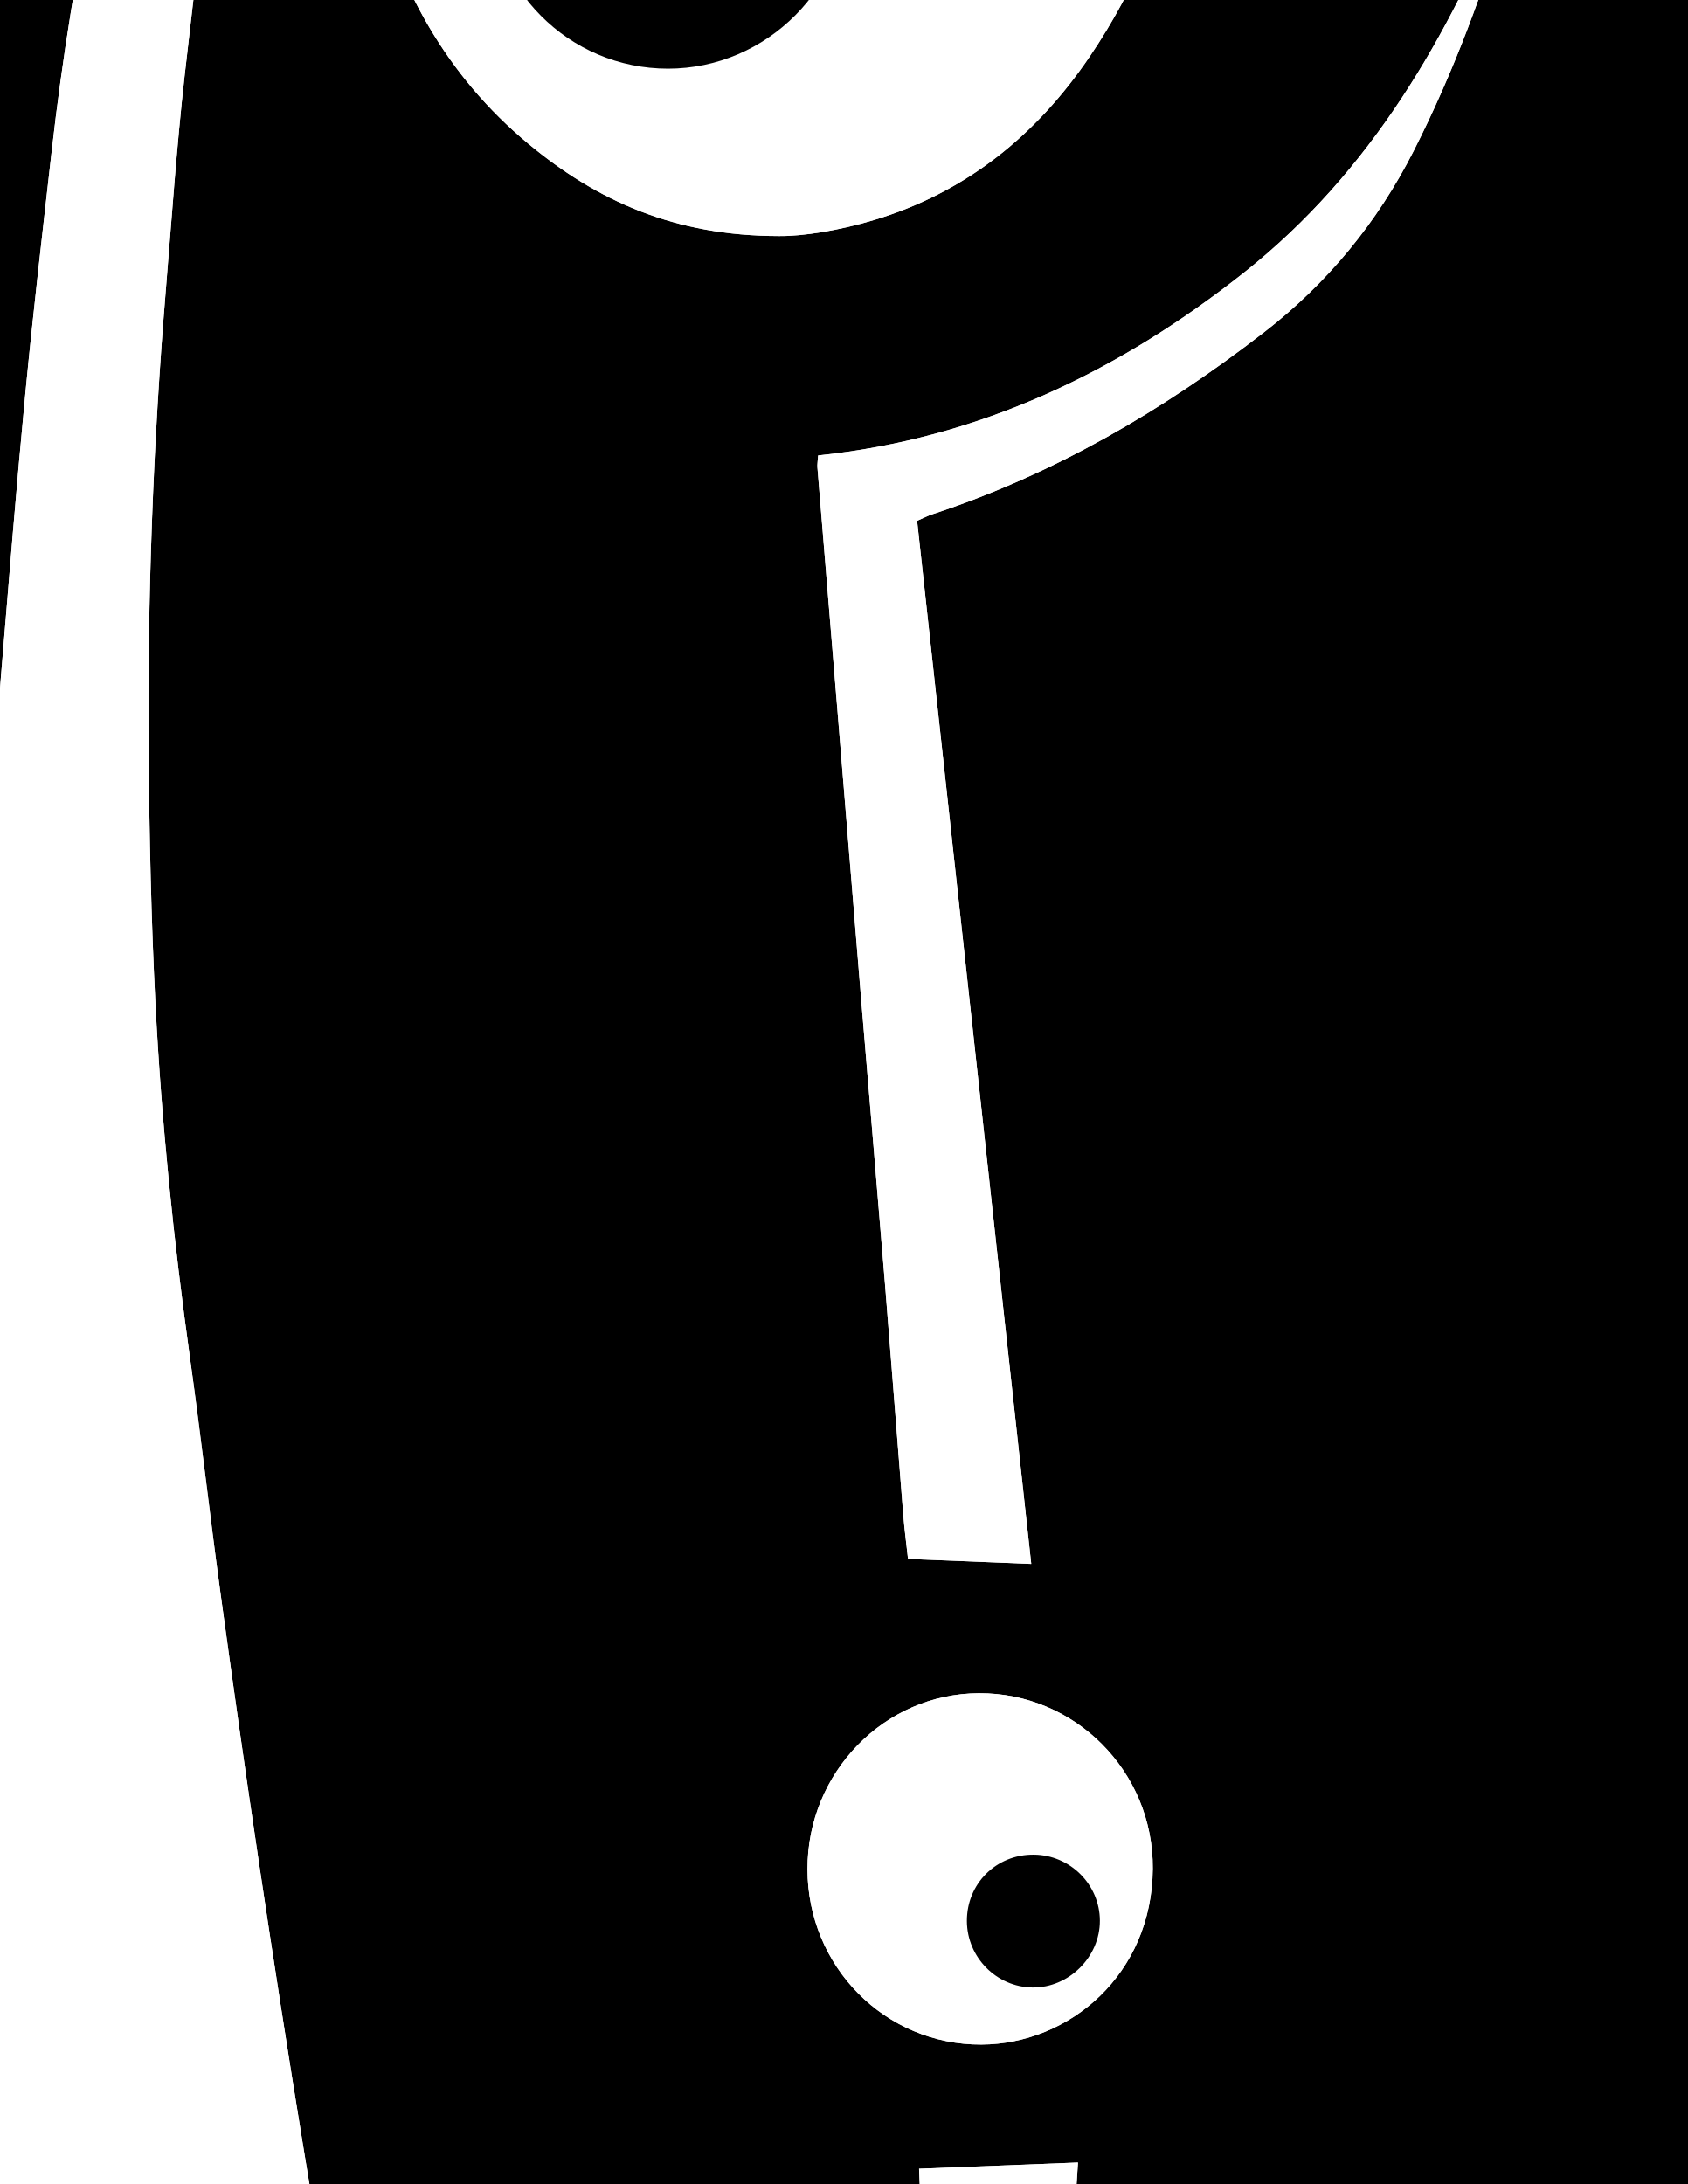
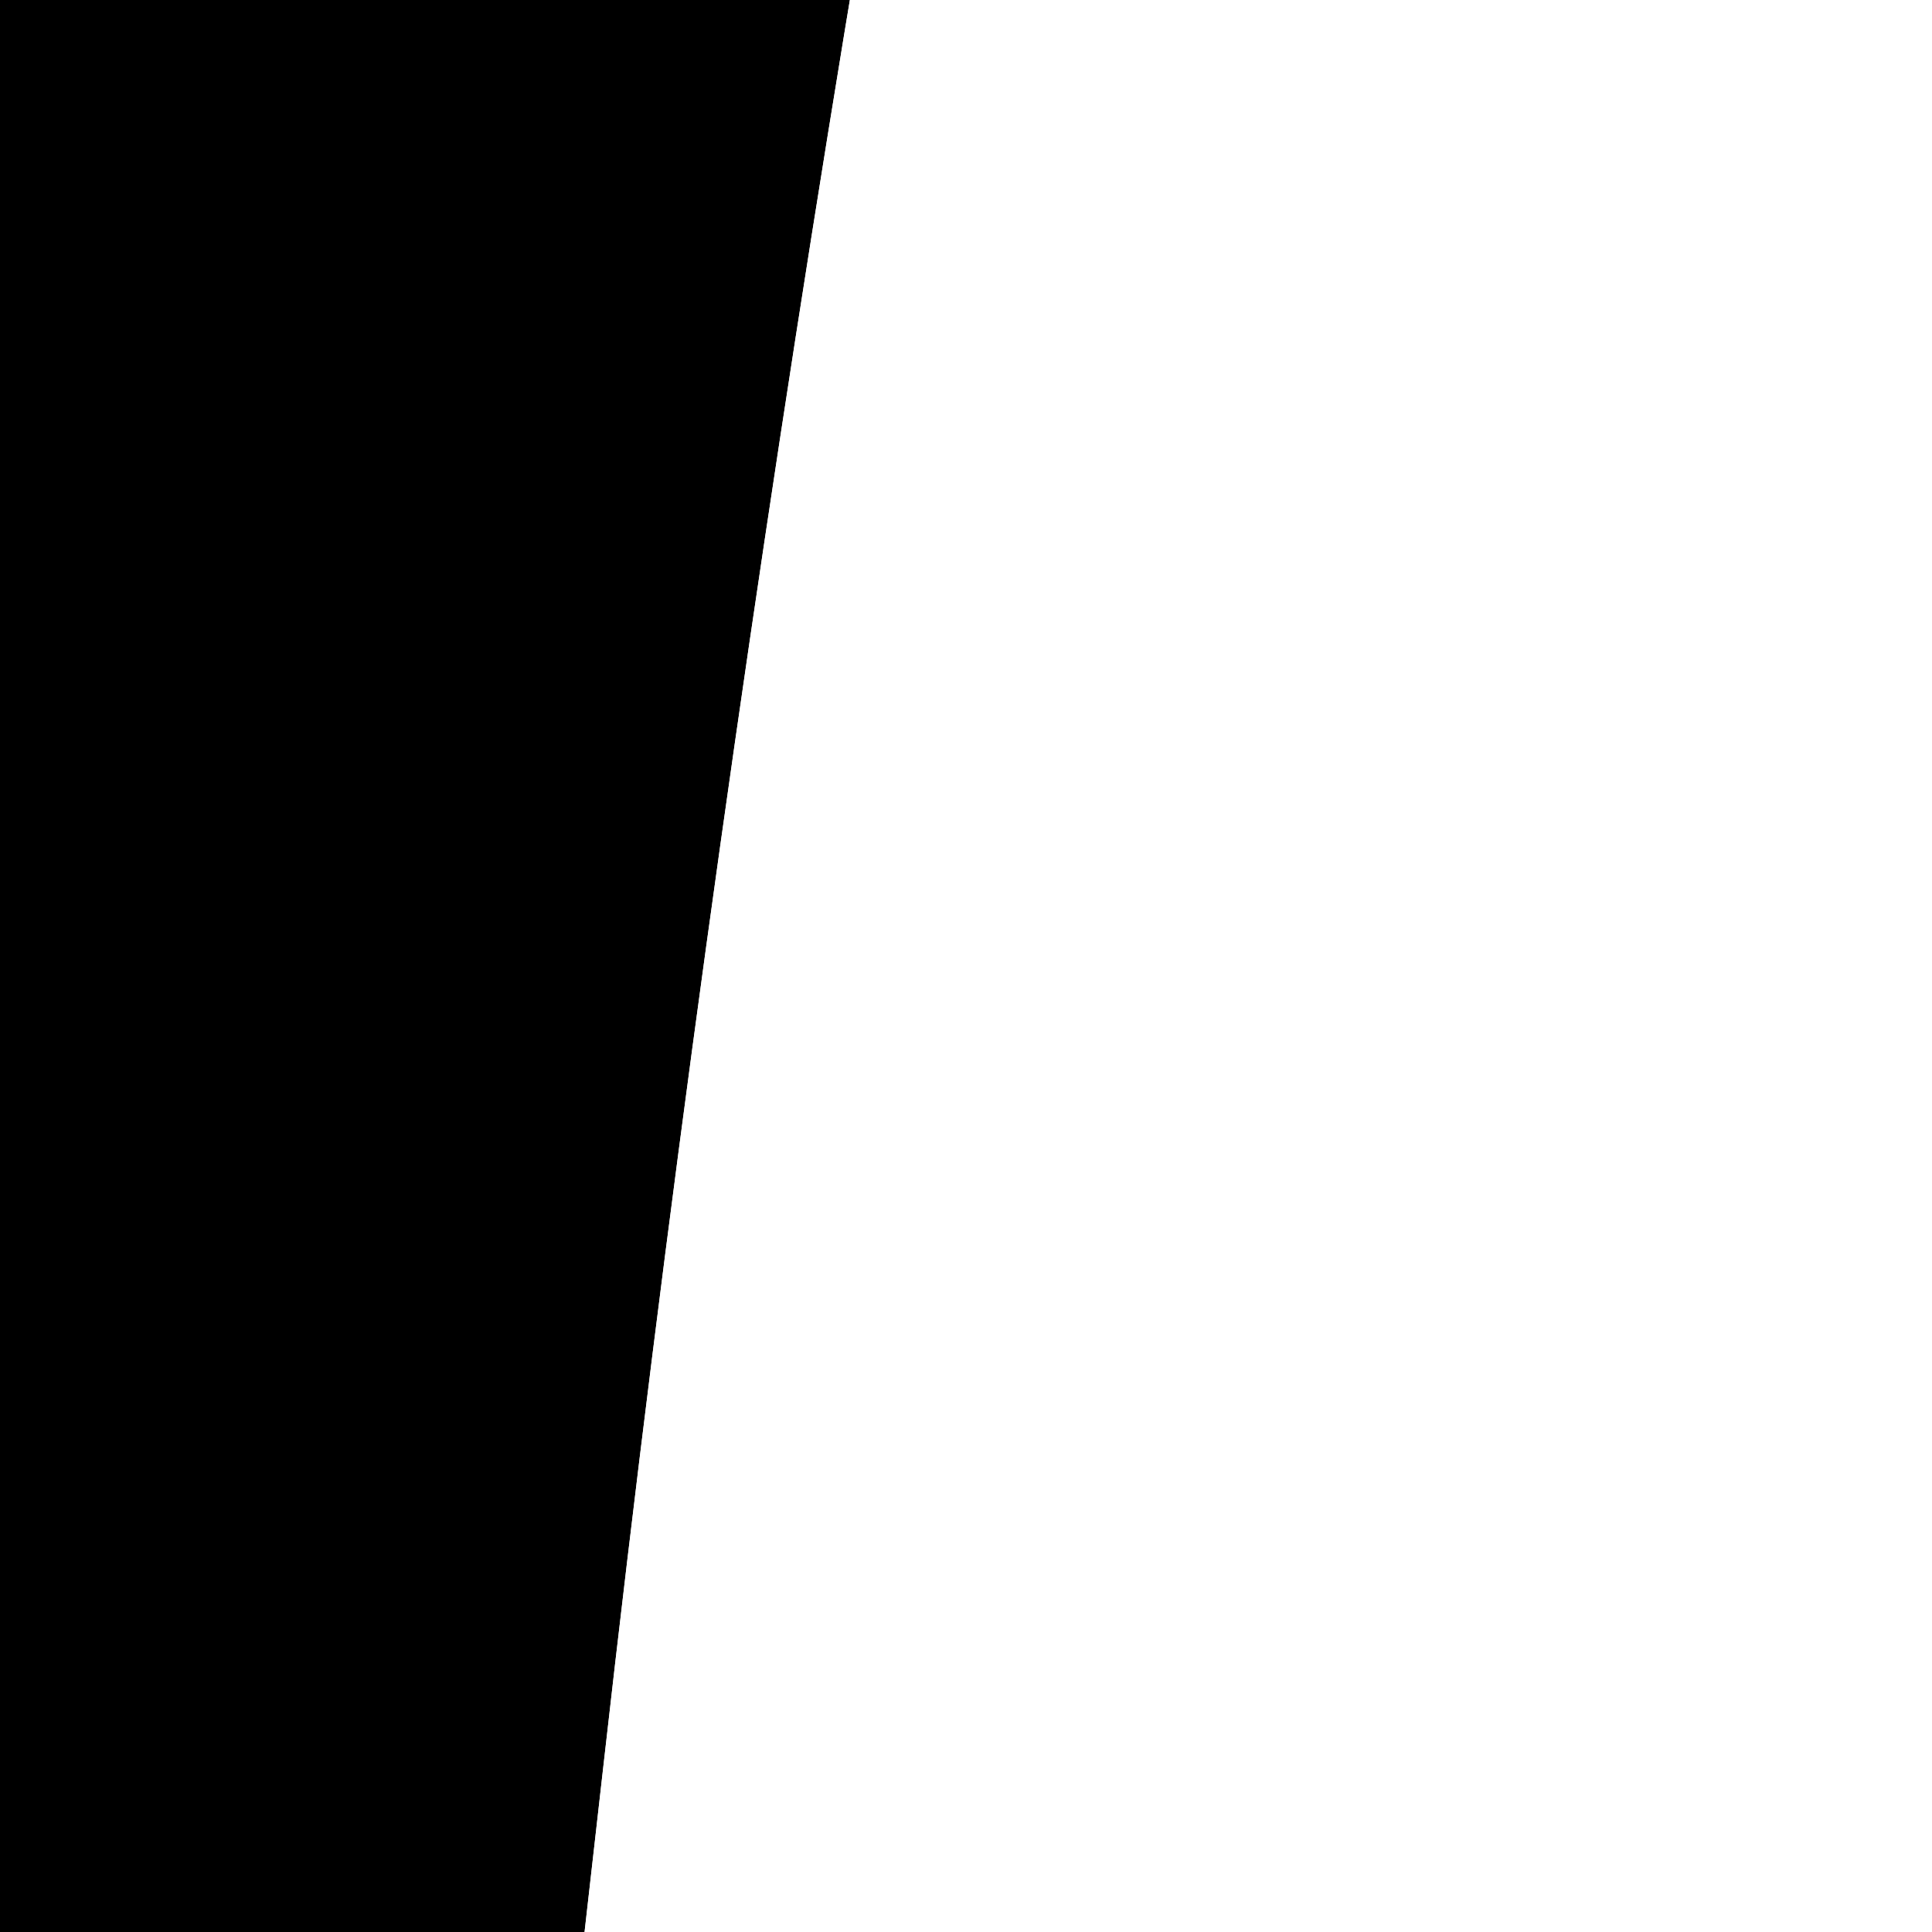
- <svg xmlns="http://www.w3.org/2000/svg" version="1.1" id="Layer_1" x="0px" y="0px" viewBox="0 0 612 792" style="enable-background:new 0 0 612 792;" xml:space="preserve">
+ <svg xmlns="http://www.w3.org/2000/svg" version="1.1" id="Layer_1" x="0px" y="0px" viewBox="0 0 60 60" style="enable-background:new 0 0 612 792;" xml:space="preserve">
  <style type="text/css">
	.st0{fill:#FFFFFF;}
</style>
  <g>
    <g>
      <path class="st0" d="M-569-954c583,0,1166,0,1749,0c0,900.25,0,1800.5,0,2700.75c-583,0-1166,0-1749,0    C-569,846.5-569-53.75-569-954z M1045.08,1656.91c0.24-2.65,0.48-4.12,0.5-5.59c0.37-25.49,1.31-50.98,0.95-76.46    c-0.7-49.97-1.57-99.95-3.45-149.88c-1.42-37.69-4.18-75.34-6.96-112.96c-2.14-28.89-4.55-57.79-8.12-86.53    c-4.58-36.91-10.25-73.7-15.77-110.49c-6.53-43.5-15.48-86.52-28.17-128.66c-31.19-103.57-67.14-205.51-107.65-305.78    c-31.61-78.24-65.05-155.74-96.64-233.99c-39.73-98.39-78.16-197.3-120.92-294.44c-7.17-16.28-12.24-33.31-14.31-51.04    c-1.79-15.38-2.58-30.87-4.46-46.23c-6.65-54.38-17.63-107.9-33.27-160.42c-23.38-78.54-55.35-153.58-93.66-225.88    c-46.78-88.28-98.98-173.01-165.3-248.33c-2.64-3-4.52-7.32-5.23-11.29c-5.84-32.69-11.32-65.44-16.92-98.17    c-7.12-41.59-14.26-83.18-21.43-124.76c-0.77-4.48-1.85-8.91-2.79-13.37c-1.57,1.68-2.2,3.28-2.49,4.94    c-13.16,76.52-26.31,153.05-39.36,229.59c-1.04,6.12-3.46,11.22-7.5,15.96c-11.67,13.68-23.49,27.28-34.43,41.53    C143.69-438.9,84.57-333.84,36.99-222.08C-5.99-121.12-33.76-16.41-41.79,93.29c-1.17,16.01-4.53,31.63-10.54,46.59    c-5.12,12.74-10.22,25.49-15.52,38.16c-25.03,59.89-50.45,119.63-75.1,179.68c-23.79,57.97-45.82,116.68-70.37,174.32    c-53.54,125.7-103.66,252.65-146.71,382.38c-27.14,81.77-47.5,165.05-58.73,250.44c-5.92,45.05-11.14,90.25-14.8,135.54    c-4.17,51.53-6.89,103.21-9.09,154.87c-2.7,63.18-2.25,126.42-1.26,189.65c0.06,3.7,0.51,7.39,0.81,11.45c17.83,0,35.21,0,53.01,0    c0.87-2.65,1.76-5.2,2.55-7.78c11.44-37.48,22.47-75.1,34.38-112.43c25.06-78.52,52.97-155.98,85.19-231.9    c32.61-76.84,77.17-145.41,136.99-203.85c25.79-25.19,53.18-48.43,82.94-68.81c2.52-1.73,5.23-3.19,8.74-5.31    c6.55,68.14,12.95,134.81,19.44,202.33c19.5-6.48,37.84-12.58,57.48-19.11c0.27,37.76,0.52,74.04,0.79,111.42    c22.85-9.62,43.89-20.16,66.26-29.35c6.62,37.65,13.04,74.19,19.48,110.82c2.25,0.22,3.71,0.55,5.15,0.49    c22.7-1.02,45.4-2.1,68.1-3.14c28.19-1.29,56.38-3.67,84.56-3.58c39.69,0.13,79.37,1.94,119.05,3.31    c23.46,0.81,46.9,2.17,70.35,3.25c5.89,0.27,6.28-0.07,7.29-5.82c4.04-23.12,8.04-46.24,12.08-69.36    c2.06-11.75,4.19-23.49,6.49-36.32c22.38,10.06,44.05,19.8,66.57,29.92c0-13.52,0-25.73,0-37.95c0-12.25-0.02-24.49,0-36.74    c0.02-12.09-0.09-24.18,0.09-37.11c19.79,6.55,38.35,12.69,57.73,19.09c6.54-67.76,12.97-134.46,19.55-202.62    c4.77,3.11,8.33,5.26,11.71,7.68c85.3,60.94,152.98,137,198.94,231.78c26.08,53.78,47.27,109.54,67.56,165.67    c25.98,71.87,48.62,144.82,70.13,218.13c0.82,2.8,1.81,5.56,2.56,7.83C1010.07,1656.91,1027.24,1656.91,1045.08,1656.91z" />
      <path d="M1045.08,1656.91c-17.84,0-35,0-53.03,0c-0.75-2.27-1.73-5.03-2.56-7.83c-21.51-73.31-44.15-146.26-70.13-218.13    c-20.29-56.13-41.49-111.89-67.56-165.67c-45.95-94.77-113.64-170.84-198.94-231.78c-3.38-2.41-6.94-4.56-11.71-7.68    c-6.58,68.16-13.01,134.85-19.55,202.62c-19.38-6.41-37.94-12.55-57.73-19.09c-0.17,12.93-0.07,25.02-0.09,37.11    c-0.02,12.25,0,24.49,0,36.74c0,12.22,0,24.43,0,37.95c-22.51-10.12-44.19-19.86-66.57-29.92c-2.29,12.83-4.43,24.57-6.49,36.32    c-4.05,23.12-8.04,46.24-12.08,69.36c-1,5.74-1.4,6.09-7.29,5.82c-23.45-1.08-46.89-2.44-70.35-3.25    c-39.68-1.37-79.36-3.19-119.05-3.31c-28.18-0.09-56.38,2.29-84.56,3.58c-22.7,1.04-45.4,2.12-68.1,3.14    c-1.44,0.06-2.9-0.26-5.15-0.49c-6.44-36.63-12.86-73.17-19.48-110.82c-22.37,9.2-43.4,19.73-66.26,29.35    c-0.26-37.38-0.52-73.66-0.79-111.42c-19.64,6.53-37.98,12.63-57.48,19.11c-6.49-67.53-12.89-134.2-19.44-202.33    c-3.51,2.12-6.22,3.58-8.74,5.31c-29.76,20.38-57.15,43.61-82.94,68.81c-59.82,58.44-104.37,127.01-136.99,203.85    c-32.22,75.92-60.13,153.38-85.19,231.9c-11.92,37.33-22.94,74.95-34.38,112.43c-0.79,2.58-1.68,5.13-2.55,7.78    c-17.8,0-35.18,0-53.01,0c-0.3-4.06-0.75-7.75-0.81-11.45c-0.99-63.23-1.44-126.47,1.26-189.65    c2.21-51.66,4.92-103.34,9.09-154.87c3.67-45.28,8.88-90.48,14.8-135.54c11.23-85.39,31.59-168.67,58.73-250.44    c43.06-129.73,93.18-256.68,146.71-382.38c24.55-57.64,46.58-116.35,70.37-174.32c24.65-60.05,50.07-119.78,75.1-179.68    c5.29-12.67,10.4-25.42,15.52-38.16c6-14.96,9.36-30.58,10.54-46.59c8.04-109.69,35.81-214.4,78.79-315.37    C84.57-333.84,143.69-438.9,217.7-535.35c10.94-14.26,22.76-27.85,34.43-41.53c4.04-4.74,6.46-9.84,7.5-15.96    c13.05-76.54,26.2-153.07,39.36-229.59c0.29-1.66,0.91-3.27,2.49-4.94c0.94,4.45,2.01,8.88,2.79,13.37    c7.17,41.58,14.31,83.17,21.43,124.76c5.61,32.73,11.08,65.48,16.92,98.17c0.71,3.98,2.59,8.29,5.23,11.29    c66.31,75.32,118.52,160.06,165.3,248.33c38.32,72.31,70.28,147.34,93.66,225.88c15.64,52.52,26.62,106.04,33.27,160.42    c1.88,15.36,2.67,30.86,4.46,46.23c2.06,17.73,7.14,34.76,14.31,51.04c42.77,97.14,81.19,196.05,120.92,294.44    c31.6,78.24,65.04,155.74,96.64,233.99c40.51,100.27,76.46,202.21,107.65,305.78c12.69,42.14,21.64,85.16,28.17,128.66    c5.52,36.79,11.19,73.58,15.77,110.49c3.56,28.74,5.98,57.64,8.12,86.53c2.79,37.62,5.55,75.27,6.96,112.96    c1.88,49.93,2.74,99.91,3.45,149.88c0.36,25.48-0.57,50.97-0.95,76.46C1045.55,1652.79,1045.32,1654.26,1045.08,1656.91z     M172.47,1123.59c-0.19-1.98-0.19-3.45-0.48-4.85c-5.7-28.38-11.75-56.7-17.09-85.15c-8.57-45.62-16.88-91.29-24.94-137    c-6.98-39.57-13.62-79.2-20.11-118.85c-5.52-33.74-10.77-67.53-15.82-101.34c-4.95-33.08-9.65-66.19-14.17-99.33    c-3.85-28.19-7.03-56.48-10.97-84.66c-5.95-42.56-10.31-85.28-12.51-128.17c-1.56-30.43-2.23-60.93-2.48-91.41    c-0.47-55.98,1.62-111.9,6.23-167.71c2.14-25.88,3.92-51.8,6.81-77.6c3.9-34.72,8.2-69.41,13.29-103.98    c5.09-34.56,10.69-69.07,17.29-103.37c7.6-39.45,16.55-78.63,24.88-117.94c0.26-1.23,0.18-2.52,0.25-3.79    c-0.49-0.17-0.97-0.34-1.46-0.52c-1.36,2.53-2.76,5.05-4.07,7.6c-24.57,47.68-42.73,97.75-57.51,149.28    C40.75-79.53,26.41-13.05,18.74,54.84c-3.31,29.27-6.73,58.53-9.55,87.85c-3.29,34.29-6.04,68.64-8.88,102.98    c-1.26,15.18-2.16,30.39-3.21,45.58C-5.18,324.12-7.6,357-9.71,389.89c-1.44,22.43-2.58,44.89-3.58,67.34    c-1.9,42.67-4.4,85.34-5.19,128.04c-1.52,81.71-1.5,163.43,1.18,245.12c1.11,33.7,2.69,67.39,4.24,101.08    c1,21.71,2.07,43.42,3.62,65.09c1.98,27.64,4.39,55.25,6.77,82.87c2.07,24.13,4.28,48.25,6.58,72.36    c0.75,7.87,1.98,15.68,3.11,24.46C62.65,1158.55,117.45,1141.1,172.47,1123.59z M282.47,85.59c8.58,0.11,21.59-1.95,34.34-5.77    c33.52-10.05,59.06-30.87,78.38-59.41c34.47-50.93,42.59-106.8,28.54-166.03c-9.31-39.24-28.65-72.87-60.61-98.22    c-34.81-27.61-74.07-37.53-117.4-25.96c-36.86,9.84-64.98,32.45-85.26,64.36c-32.08,50.48-40.22,105.02-25.72,163.03    c9.33,37.36,26.94,69.72,56.89,94.59C216.57,72.88,244.7,85.57,282.47,85.59z M-51.59,249.61c-0.67-0.14-1.35-0.29-2.02-0.43    c-1.09,2.19-2.24,4.36-3.26,6.59c-6.67,14.52-13.33,29.04-19.96,43.57C-133.77,424-191.73,548.2-243.37,675.21    c-22.47,55.26-46.5,109.92-67.54,165.72c-44.93,119.17-71.96,242.93-90.07,368.72c-5.61,39.01-10.03,78.23-13.8,117.47    c-4.06,42.24-7.54,84.56-9.73,126.93c-1.9,36.65-1.66,73.42-2.35,110.14c-0.06,2.94-0.01,5.88-0.01,8.82    c1.27-0.55,1.49-1,1.54-1.47c3.67-31.23,7.27-62.47,10.99-93.7c4.76-39.9,9.45-79.8,14.49-119.67    c4.47-35.41,8.75-70.85,14.23-106.11c7.2-46.35,15-92.62,23.43-138.76c12.44-68.05,28.56-135.25,49.47-201.24    c26.07-82.3,57.72-162.34,99.56-237.96c26.23-47.4,54.34-93.76,81.44-140.68c15.89-27.52,33.11-54.09,53.44-78.59    c2.55-3.08,4.45-7.42,4.93-11.39c3.9-32.46,7.35-64.98,11.02-97.47c2.72-24.06,5.58-48.09,8.32-72.15    C-53.09,265.78-52.39,257.69-51.59,249.61z M373.92,567.12c-13.88-126.88-27.63-252.55-41.39-378.27    c2.35-1.01,3.88-1.81,5.49-2.35c44.15-14.52,83.58-37.6,120.19-65.92c23.13-17.9,41.17-39.86,54.39-65.89    c14.63-28.81,25.73-59,34.92-89.92c0.36-1.22,0.5-2.5,0.74-3.75c-0.49-0.23-0.98-0.46-1.46-0.69    c-21.71,53.21-49.82,102.08-95.51,138.34c-45.41,36.04-96.15,60.39-154.65,66.49c-0.13,2.03-0.35,3.24-0.25,4.42    c2.3,28.12,4.64,56.23,6.95,84.35c3.01,36.58,5.98,73.16,9.01,109.73c2.83,34.09,5.77,68.16,8.56,102.25    c2.28,27.87,4.38,55.76,6.62,83.63c0.41,5.14,1.11,10.25,1.71,15.78C344.26,565.94,358.63,566.51,373.92,567.12z M67.15,1269.43    c69.24-18.73,137.21-37.12,205.6-55.62c-2.04-20.15-4-39.6-6.04-59.77c-68.76,16.42-136.55,32.6-204.98,48.94    C63.53,1225.01,65.29,1246.56,67.15,1269.43z M629.28,980.29c0.27-0.43,0.54-0.86,0.81-1.29c-2.6-2.25-5.21-4.48-7.79-6.75    c-41.05-36.07-87.85-58.99-142.9-64.32c-29.35-2.84-58.67-5.04-88.14-5.28c-3.17-0.03-6.33-0.21-9.75-0.34    c2.74-39.8,7.05-78.63,9.36-118.11c-19.54,0.77-38.15,1.5-57.62,2.26c1.86,48.66,4.35,96.35,8.67,144.12    c11.79-0.49,22.48-1.03,33.17-1.37c54.39-1.75,108.24,2.35,161.22,15.37c31.35,7.7,61.91,17.55,89.8,34.34    C627.09,979.51,628.22,979.84,629.28,980.29z M292.78,677.83c0.04,35.39,28.2,63.77,63.07,63.61    c31.92-0.15,61.88-25.47,62.14-63.79c0.24-35.37-28.34-63.82-63.09-63.63C320.59,614.21,292.74,642.81,292.78,677.83z     M183.63,1276.75c-13.77,6.76-26.24,12.89-38.5,18.91c-1.34,14.34,4.45,64.71,8.2,71.24c10.83-2.12,21.75-4.26,33.07-6.47    C185.48,1332.52,184.58,1305.39,183.63,1276.75z" />
      <path class="st0" d="M172.47,1123.59c-55.02,17.51-109.82,34.96-165.45,52.66c-1.13-8.78-2.36-16.6-3.11-24.46    c-2.3-24.11-4.5-48.23-6.58-72.36c-2.37-27.61-4.79-55.22-6.77-82.87c-1.55-21.67-2.62-43.38-3.62-65.09    c-1.56-33.69-3.14-67.38-4.24-101.08c-2.68-81.69-2.7-163.42-1.18-245.12c0.8-42.7,3.3-85.37,5.19-128.04    c1-22.46,2.15-44.91,3.58-67.34c2.1-32.89,4.53-65.77,6.81-98.65c1.06-15.2,1.96-30.4,3.21-45.58    c2.84-34.34,5.59-68.68,8.88-102.98c2.81-29.32,6.24-58.58,9.55-87.85c7.67-67.88,22.01-134.36,40.85-200.01    c14.79-51.53,32.95-101.6,57.51-149.28c1.32-2.55,2.71-5.07,4.07-7.6c0.49,0.17,0.97,0.34,1.46,0.52    c-0.08,1.26,0.01,2.56-0.25,3.79c-8.33,39.3-17.28,78.49-24.88,117.94c-6.6,34.3-12.2,68.81-17.29,103.37    C75.13-41.89,70.83-7.19,66.93,27.53c-2.9,25.8-4.68,51.72-6.81,77.6c-4.61,55.81-6.7,111.72-6.23,167.71    c0.26,30.48,0.92,60.97,2.48,91.41c2.2,42.89,6.56,85.61,12.51,128.17c3.94,28.18,7.12,56.46,10.97,84.66    c4.52,33.14,9.23,66.25,14.17,99.33c5.06,33.81,10.31,67.6,15.82,101.34c6.48,39.65,13.13,79.28,20.11,118.85    c8.06,45.71,16.37,91.38,24.94,137c5.35,28.45,11.39,56.76,17.09,85.15C172.27,1120.14,172.28,1121.61,172.47,1123.59z" />
      <path class="st0" d="M282.47,85.59c-37.76-0.01-65.9-12.71-90.84-33.42c-29.95-24.87-47.56-57.23-56.89-94.59    c-14.5-58.02-6.36-112.56,25.72-163.03c20.28-31.91,48.39-54.53,85.26-64.36c43.33-11.56,82.58-1.64,117.4,25.96    c31.96,25.35,51.3,58.98,60.61,98.22c14.05,59.23,5.93,115.1-28.54,166.03c-19.32,28.54-44.86,49.37-78.38,59.41    C304.05,83.63,291.05,85.69,282.47,85.59z M177.13-40.56c-0.04,36.2,29.09,65.48,65.12,65.45c35.87-0.03,65.39-29.7,65.23-65.57    c-0.16-35.76-29.19-64.74-64.97-64.86C206.16-105.65,177.17-76.85,177.13-40.56z" />
      <path class="st0" d="M-51.59,249.61c-0.8,8.08-1.5,16.17-2.42,24.23c-2.73,24.05-5.6,48.09-8.32,72.15    c-3.67,32.49-7.12,65.01-11.02,97.47c-0.48,3.96-2.38,8.31-4.93,11.39c-20.34,24.5-37.55,51.07-53.44,78.59    c-27.1,46.92-55.21,93.28-81.44,140.68c-41.84,75.62-73.49,155.66-99.56,237.96c-20.91,65.99-37.03,133.19-49.47,201.24    c-8.43,46.14-16.23,92.41-23.43,138.76c-5.48,35.26-9.76,70.7-14.23,106.11c-5.03,39.86-9.73,79.77-14.49,119.67    c-3.73,31.23-7.33,62.47-10.99,93.7c-0.06,0.47-0.27,0.93-1.54,1.47c0-2.94-0.05-5.88,0.01-8.82    c0.69-36.72,0.45-73.48,2.35-110.14c2.2-42.37,5.67-84.7,9.73-126.93c3.77-39.24,8.19-78.46,13.8-117.47    c18.1-125.79,45.14-249.55,90.07-368.72c21.04-55.8,45.07-110.46,67.54-165.72C-191.73,548.2-133.77,424-76.84,299.34    c6.64-14.53,13.29-29.06,19.96-43.57c1.02-2.23,2.17-4.39,3.26-6.59C-52.94,249.32-52.26,249.47-51.59,249.61z" />
      <path class="st0" d="M373.92,567.12c-15.29-0.61-29.65-1.19-44.67-1.79c-0.61-5.53-1.3-10.65-1.71-15.78    c-2.24-27.87-4.34-55.76-6.62-83.63c-2.79-34.09-5.73-68.17-8.56-102.25c-3.03-36.58-6-73.16-9.01-109.73    c-2.31-28.12-4.65-56.23-6.95-84.35c-0.1-1.18,0.13-2.39,0.25-4.42c58.5-6.1,109.24-30.46,154.65-66.49    c45.69-36.26,73.8-85.13,95.51-138.34c0.49,0.23,0.98,0.46,1.46,0.69c-0.24,1.25-0.38,2.53-0.74,3.75    c-9.2,30.92-20.29,61.1-34.92,89.92c-13.22,26.03-31.26,47.99-54.39,65.89c-36.61,28.33-76.04,51.4-120.19,65.92    c-1.62,0.53-3.15,1.34-5.49,2.35C346.28,314.57,360.03,440.24,373.92,567.12z" />
      <path class="st0" d="M67.15,1269.43c-1.86-22.88-3.62-44.42-5.41-66.45c68.42-16.34,136.22-32.52,204.98-48.94    c2.04,20.16,4,39.62,6.04,59.77C204.36,1232.31,136.39,1250.7,67.15,1269.43z" />
      <path class="st0" d="M629.28,980.29c-1.06-0.45-2.2-0.78-3.17-1.37c-27.89-16.8-58.46-26.64-89.8-34.34    c-52.98-13.02-106.83-17.12-161.22-15.37c-10.69,0.34-21.37,0.88-33.17,1.37c-4.32-47.77-6.81-95.46-8.67-144.12    c19.47-0.76,38.08-1.49,57.62-2.26c-2.31,39.48-6.62,78.31-9.36,118.11c3.42,0.12,6.58,0.31,9.75,0.34    c29.47,0.24,58.8,2.44,88.14,5.28c55.05,5.32,101.85,28.25,142.9,64.32c2.58,2.27,5.19,4.5,7.79,6.75    C629.82,979.43,629.55,979.86,629.28,980.29z" />
      <path class="st0" d="M292.78,677.83c-0.04-35.03,27.8-63.63,62.13-63.81c34.74-0.19,63.33,28.26,63.09,63.63    c-0.26,38.32-30.22,63.63-62.14,63.79C320.99,741.61,292.82,713.22,292.78,677.83z M374.88,672.57    c-13.62-0.14-24.35,10.5-24.29,24.09c0.06,13.12,10.71,23.92,23.76,24.08c13.19,0.17,24.53-11.09,24.45-24.29    C398.72,683.37,388.03,672.7,374.88,672.57z" />
      <path class="st0" d="M183.63,1276.75c0.95,28.64,1.85,55.77,2.77,83.68c-11.32,2.22-22.24,4.35-33.07,6.47    c-3.75-6.53-9.54-56.91-8.2-71.24C157.39,1289.64,169.86,1283.51,183.63,1276.75z" />
      <path d="M177.13-40.56c0.04-36.29,29.03-65.1,65.38-64.98c35.78,0.12,64.81,29.1,64.97,64.86c0.16,35.87-29.37,65.54-65.23,65.57    C206.22,24.92,177.09-4.36,177.13-40.56z" />
      <path d="M374.88,672.57c13.15,0.13,23.84,10.8,23.92,23.88c0.08,13.2-11.26,24.46-24.45,24.29c-13.05-0.17-23.7-10.96-23.76-24.08    C350.53,683.07,361.26,672.44,374.88,672.57z" />
    </g>
  </g>
</svg>
